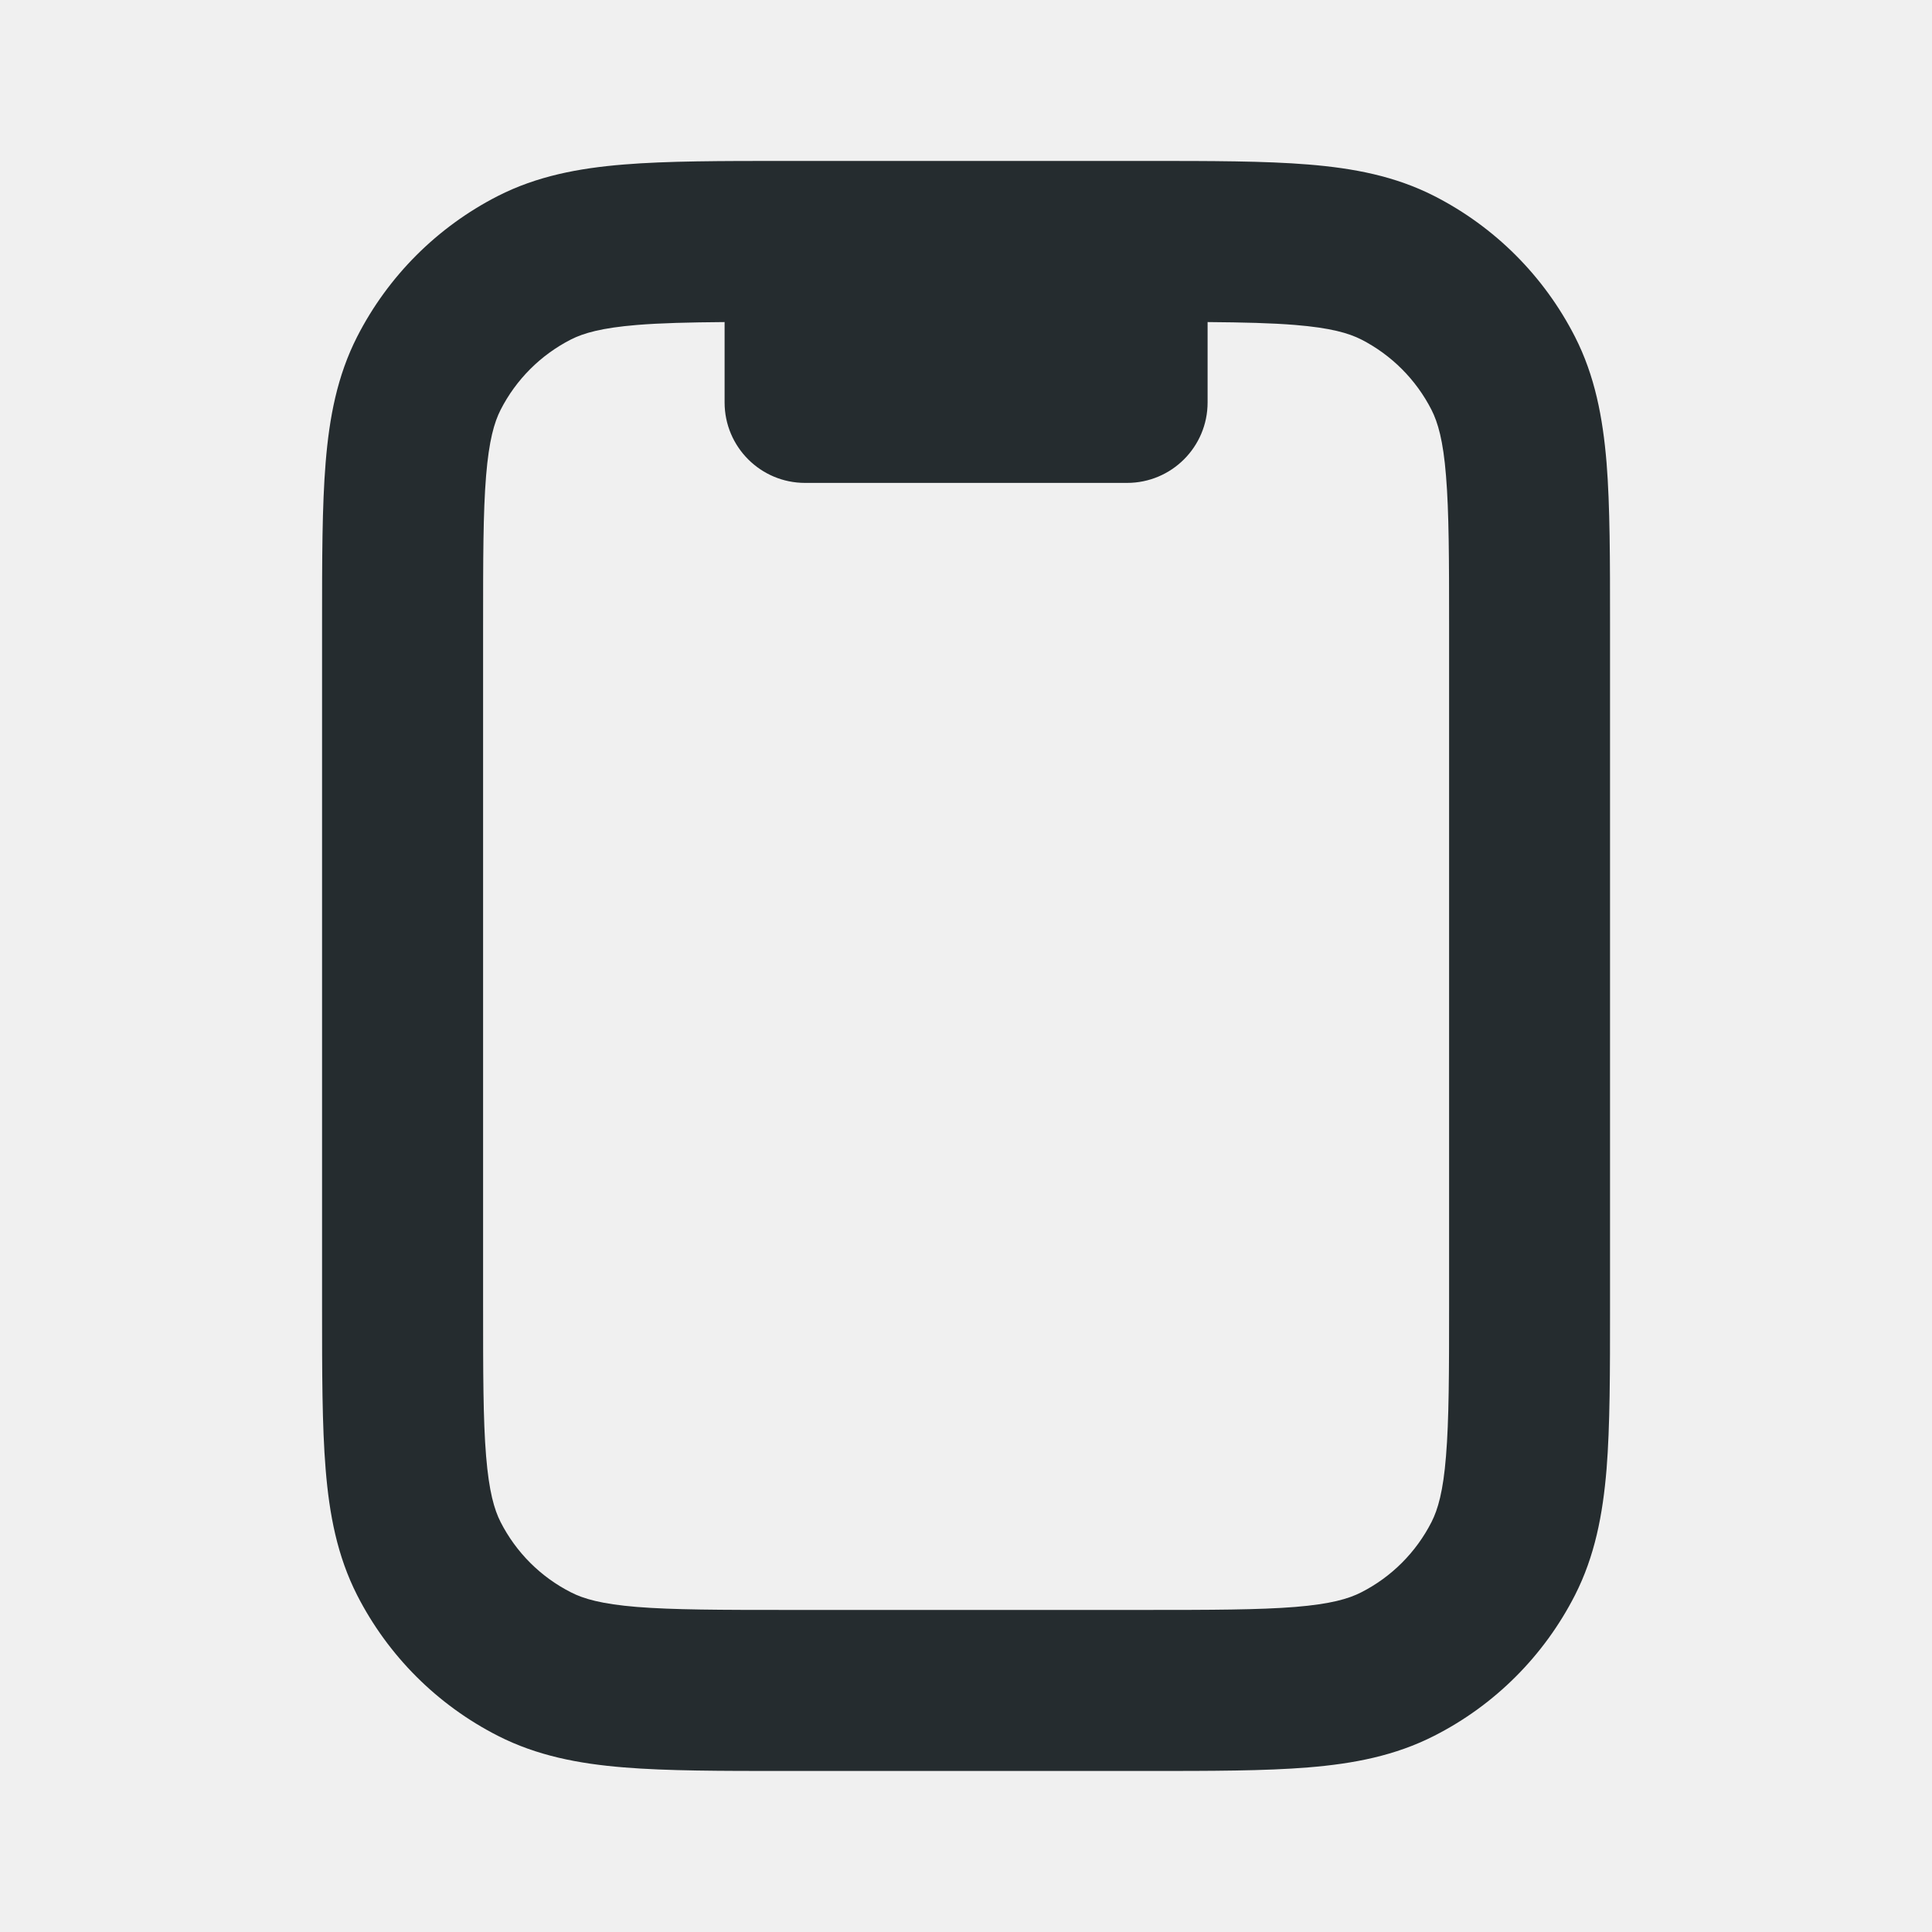
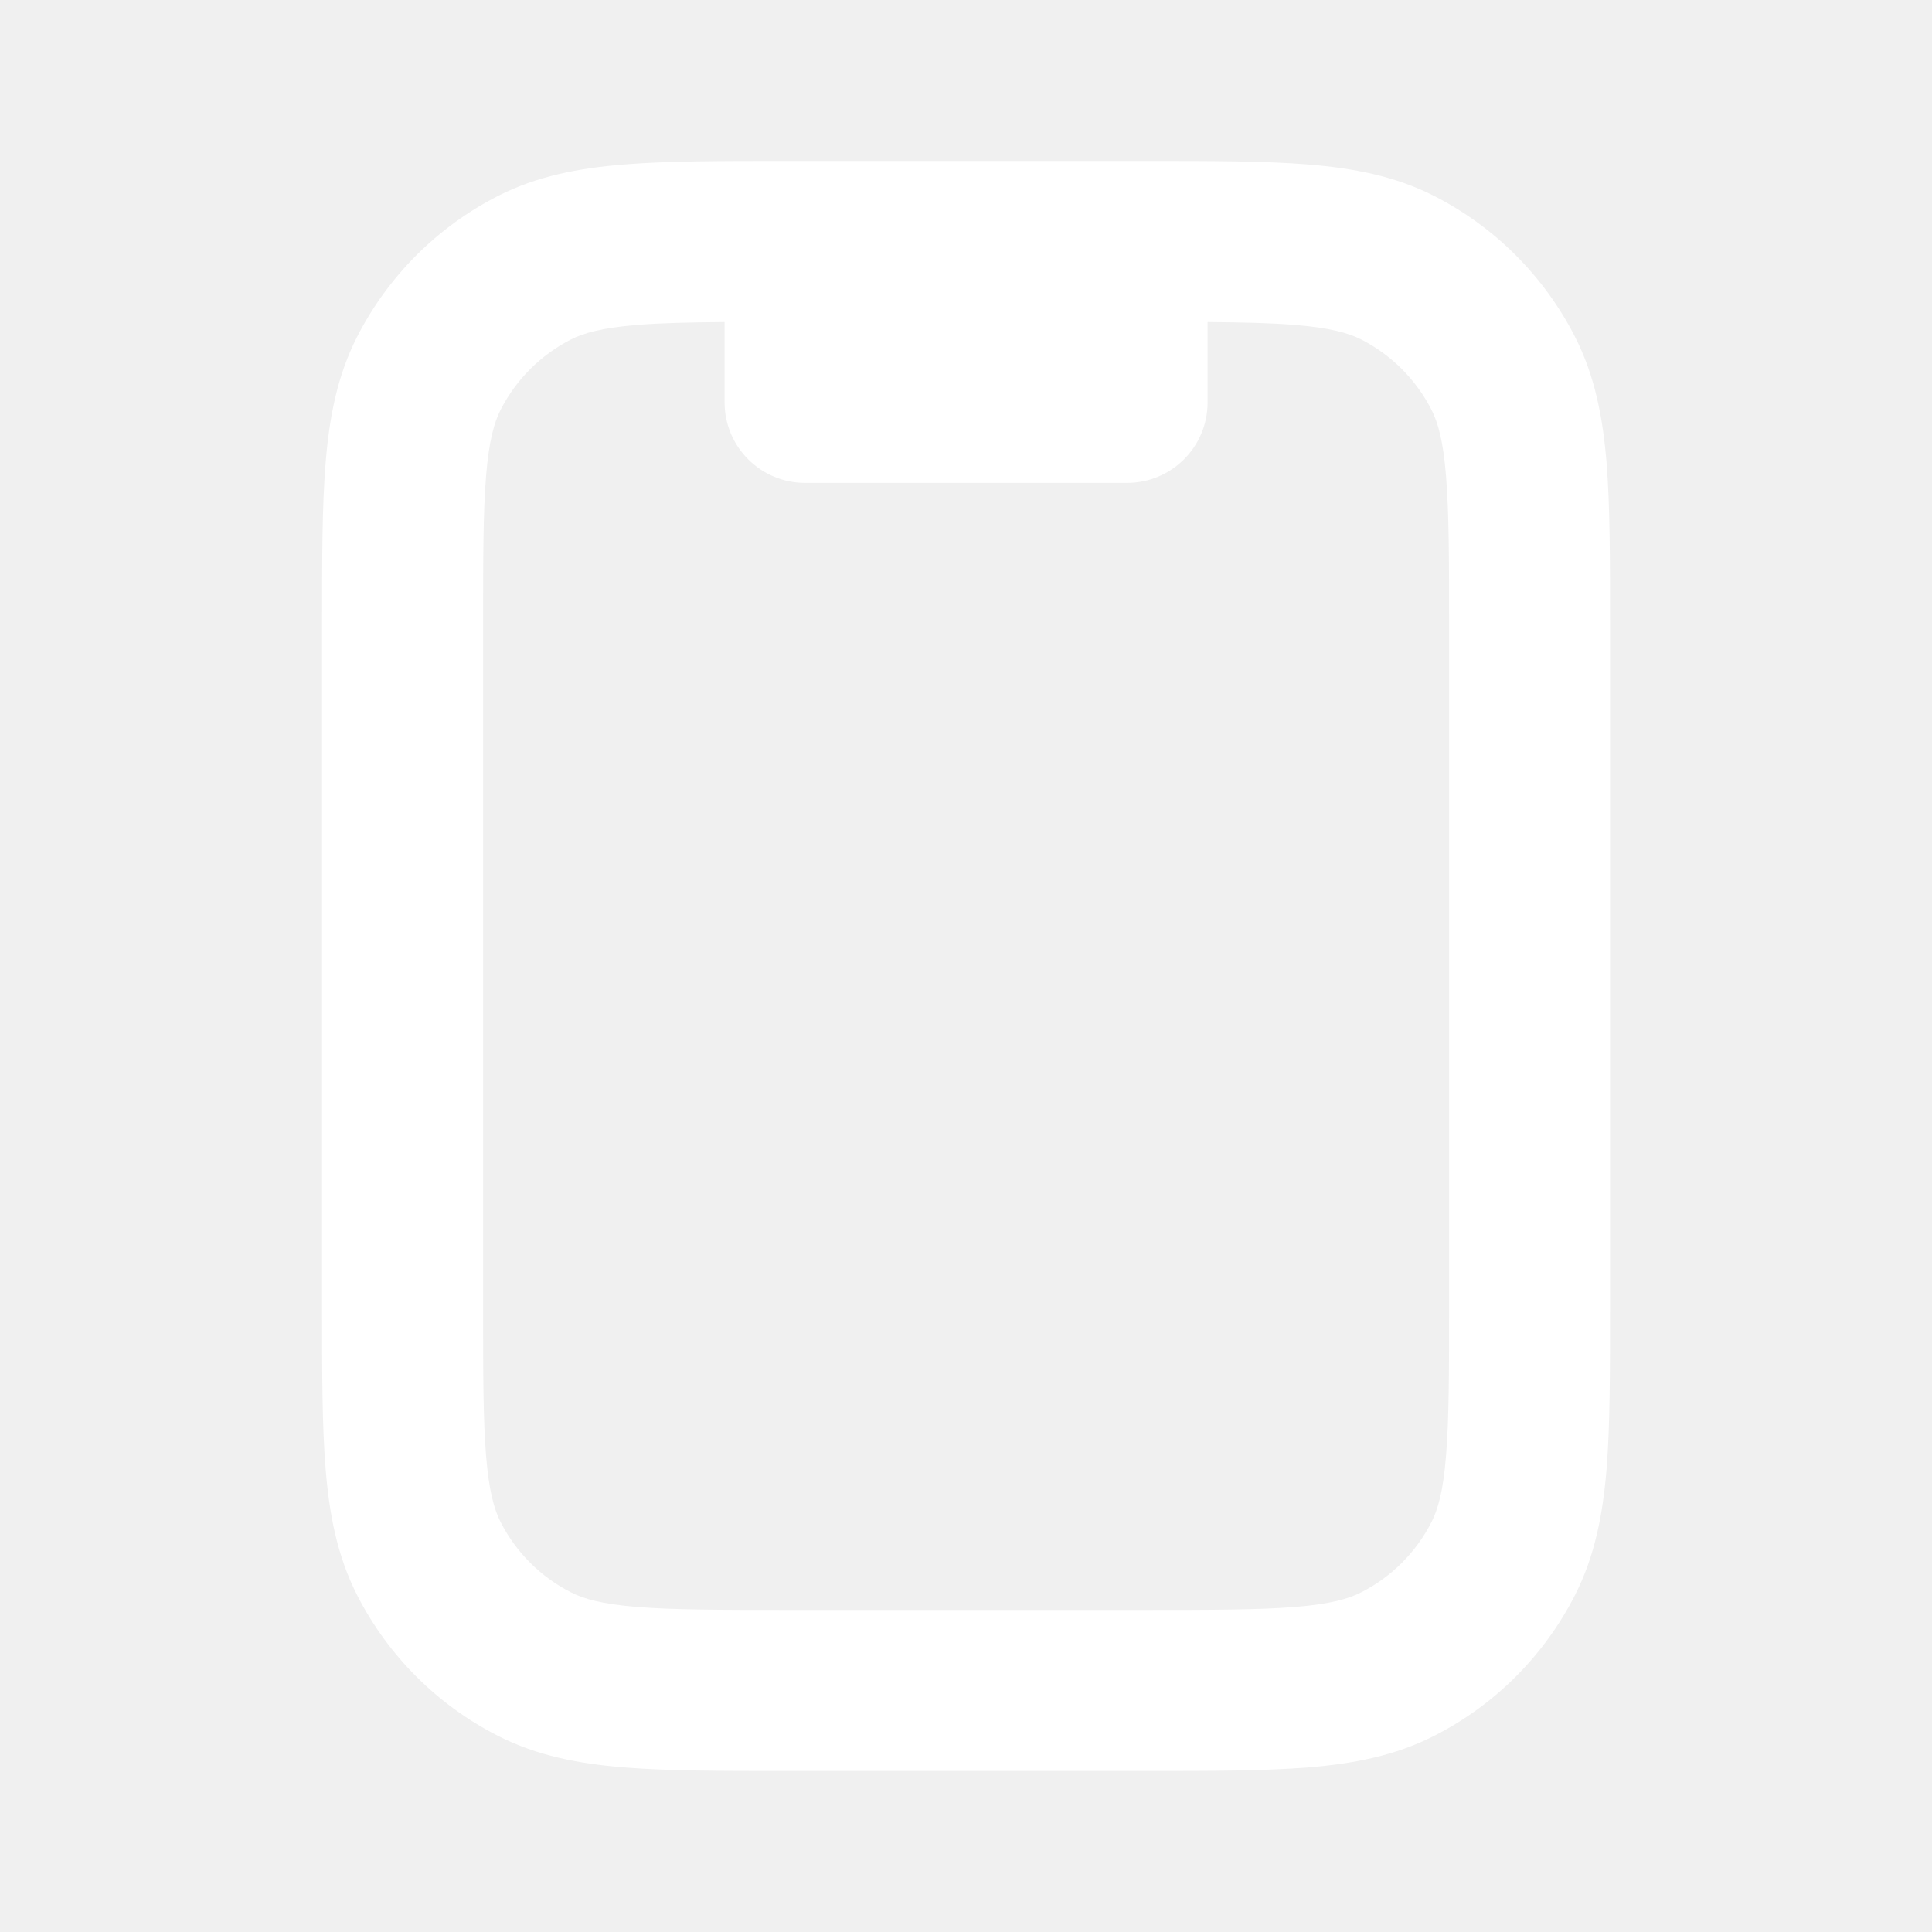
<svg xmlns="http://www.w3.org/2000/svg" width="20" height="20" viewBox="0 0 20 20" fill="none">
-   <path fill-rule="evenodd" clip-rule="evenodd" d="M11.868 1.666H8.133C7.462 1.666 6.908 1.666 6.457 1.703C5.989 1.741 5.558 1.823 5.154 2.029C4.527 2.349 4.017 2.859 3.697 3.486C3.491 3.89 3.409 4.321 3.371 4.789C3.334 5.24 3.334 5.794 3.334 6.465V13.534C3.334 14.205 3.334 14.758 3.371 15.209C3.409 15.678 3.491 16.108 3.697 16.513C4.017 17.14 4.527 17.65 5.154 17.969C5.558 18.175 5.989 18.258 6.457 18.296C6.908 18.333 7.462 18.333 8.133 18.333H11.868C12.539 18.333 13.093 18.333 13.544 18.296C14.012 18.258 14.443 18.175 14.847 17.969C15.475 17.65 15.984 17.14 16.304 16.513C16.51 16.108 16.592 15.678 16.631 15.209C16.667 14.758 16.667 14.205 16.667 13.534V6.465C16.667 5.794 16.667 5.24 16.631 4.789C16.592 4.321 16.51 3.89 16.304 3.486C15.984 2.859 15.475 2.349 14.847 2.029C14.443 1.823 14.012 1.741 13.544 1.703C13.093 1.666 12.539 1.666 11.868 1.666ZM5.911 3.514C6.041 3.448 6.228 3.394 6.593 3.364C6.838 3.344 7.129 3.337 7.501 3.334V4.166C7.501 4.626 7.874 4.999 8.334 4.999H11.667C12.128 4.999 12.501 4.626 12.501 4.166V3.334C12.872 3.337 13.164 3.344 13.408 3.364C13.774 3.394 13.96 3.448 14.091 3.514C14.404 3.674 14.659 3.929 14.819 4.243C14.885 4.373 14.94 4.56 14.969 4.925C15 5.3 15.001 5.786 15.001 6.499V13.499C15.001 14.213 15 14.698 14.969 15.073C14.94 15.439 14.885 15.626 14.819 15.756C14.659 16.07 14.404 16.325 14.091 16.484C13.96 16.551 13.774 16.605 13.408 16.635C13.033 16.665 12.548 16.666 11.834 16.666H8.167C7.454 16.666 6.968 16.665 6.593 16.635C6.228 16.605 6.041 16.551 5.911 16.484C5.597 16.325 5.342 16.07 5.182 15.756C5.116 15.626 5.062 15.439 5.032 15.073C5.001 14.698 5.001 14.213 5.001 13.499V6.499C5.001 5.786 5.001 5.3 5.032 4.925C5.062 4.56 5.116 4.373 5.182 4.243C5.342 3.929 5.597 3.674 5.911 3.514Z" fill="#252C2F" />
+   <path fill-rule="evenodd" clip-rule="evenodd" d="M11.868 1.666H8.133C7.462 1.666 6.908 1.666 6.457 1.703C5.989 1.741 5.558 1.823 5.154 2.029C4.527 2.349 4.017 2.859 3.697 3.486C3.491 3.89 3.409 4.321 3.371 4.789C3.334 5.24 3.334 5.794 3.334 6.465V13.534C3.334 14.205 3.334 14.758 3.371 15.209C3.409 15.678 3.491 16.108 3.697 16.513C4.017 17.14 4.527 17.65 5.154 17.969C5.558 18.175 5.989 18.258 6.457 18.296C6.908 18.333 7.462 18.333 8.133 18.333H11.868C12.539 18.333 13.093 18.333 13.544 18.296C14.012 18.258 14.443 18.175 14.847 17.969C15.475 17.65 15.984 17.14 16.304 16.513C16.51 16.108 16.592 15.678 16.631 15.209C16.667 14.758 16.667 14.205 16.667 13.534V6.465C16.667 5.794 16.667 5.24 16.631 4.789C16.592 4.321 16.51 3.89 16.304 3.486C15.984 2.859 15.475 2.349 14.847 2.029C14.443 1.823 14.012 1.741 13.544 1.703C13.093 1.666 12.539 1.666 11.868 1.666ZM5.911 3.514C6.041 3.448 6.228 3.394 6.593 3.364C6.838 3.344 7.129 3.337 7.501 3.334V4.166C7.501 4.626 7.874 4.999 8.334 4.999H11.667C12.128 4.999 12.501 4.626 12.501 4.166V3.334C12.872 3.337 13.164 3.344 13.408 3.364C13.774 3.394 13.96 3.448 14.091 3.514C14.404 3.674 14.659 3.929 14.819 4.243C14.885 4.373 14.94 4.56 14.969 4.925C15 5.3 15.001 5.786 15.001 6.499V13.499C15.001 14.213 15 14.698 14.969 15.073C14.94 15.439 14.885 15.626 14.819 15.756C14.659 16.07 14.404 16.325 14.091 16.484C13.96 16.551 13.774 16.605 13.408 16.635C13.033 16.665 12.548 16.666 11.834 16.666H8.167C7.454 16.666 6.968 16.665 6.593 16.635C6.228 16.605 6.041 16.551 5.911 16.484C5.597 16.325 5.342 16.07 5.182 15.756C5.116 15.626 5.062 15.439 5.032 15.073C5.001 14.698 5.001 14.213 5.001 13.499V6.499C5.001 5.786 5.001 5.3 5.032 4.925C5.062 4.56 5.116 4.373 5.182 4.243C5.342 3.929 5.597 3.674 5.911 3.514Z" fill="white" />
</svg>
